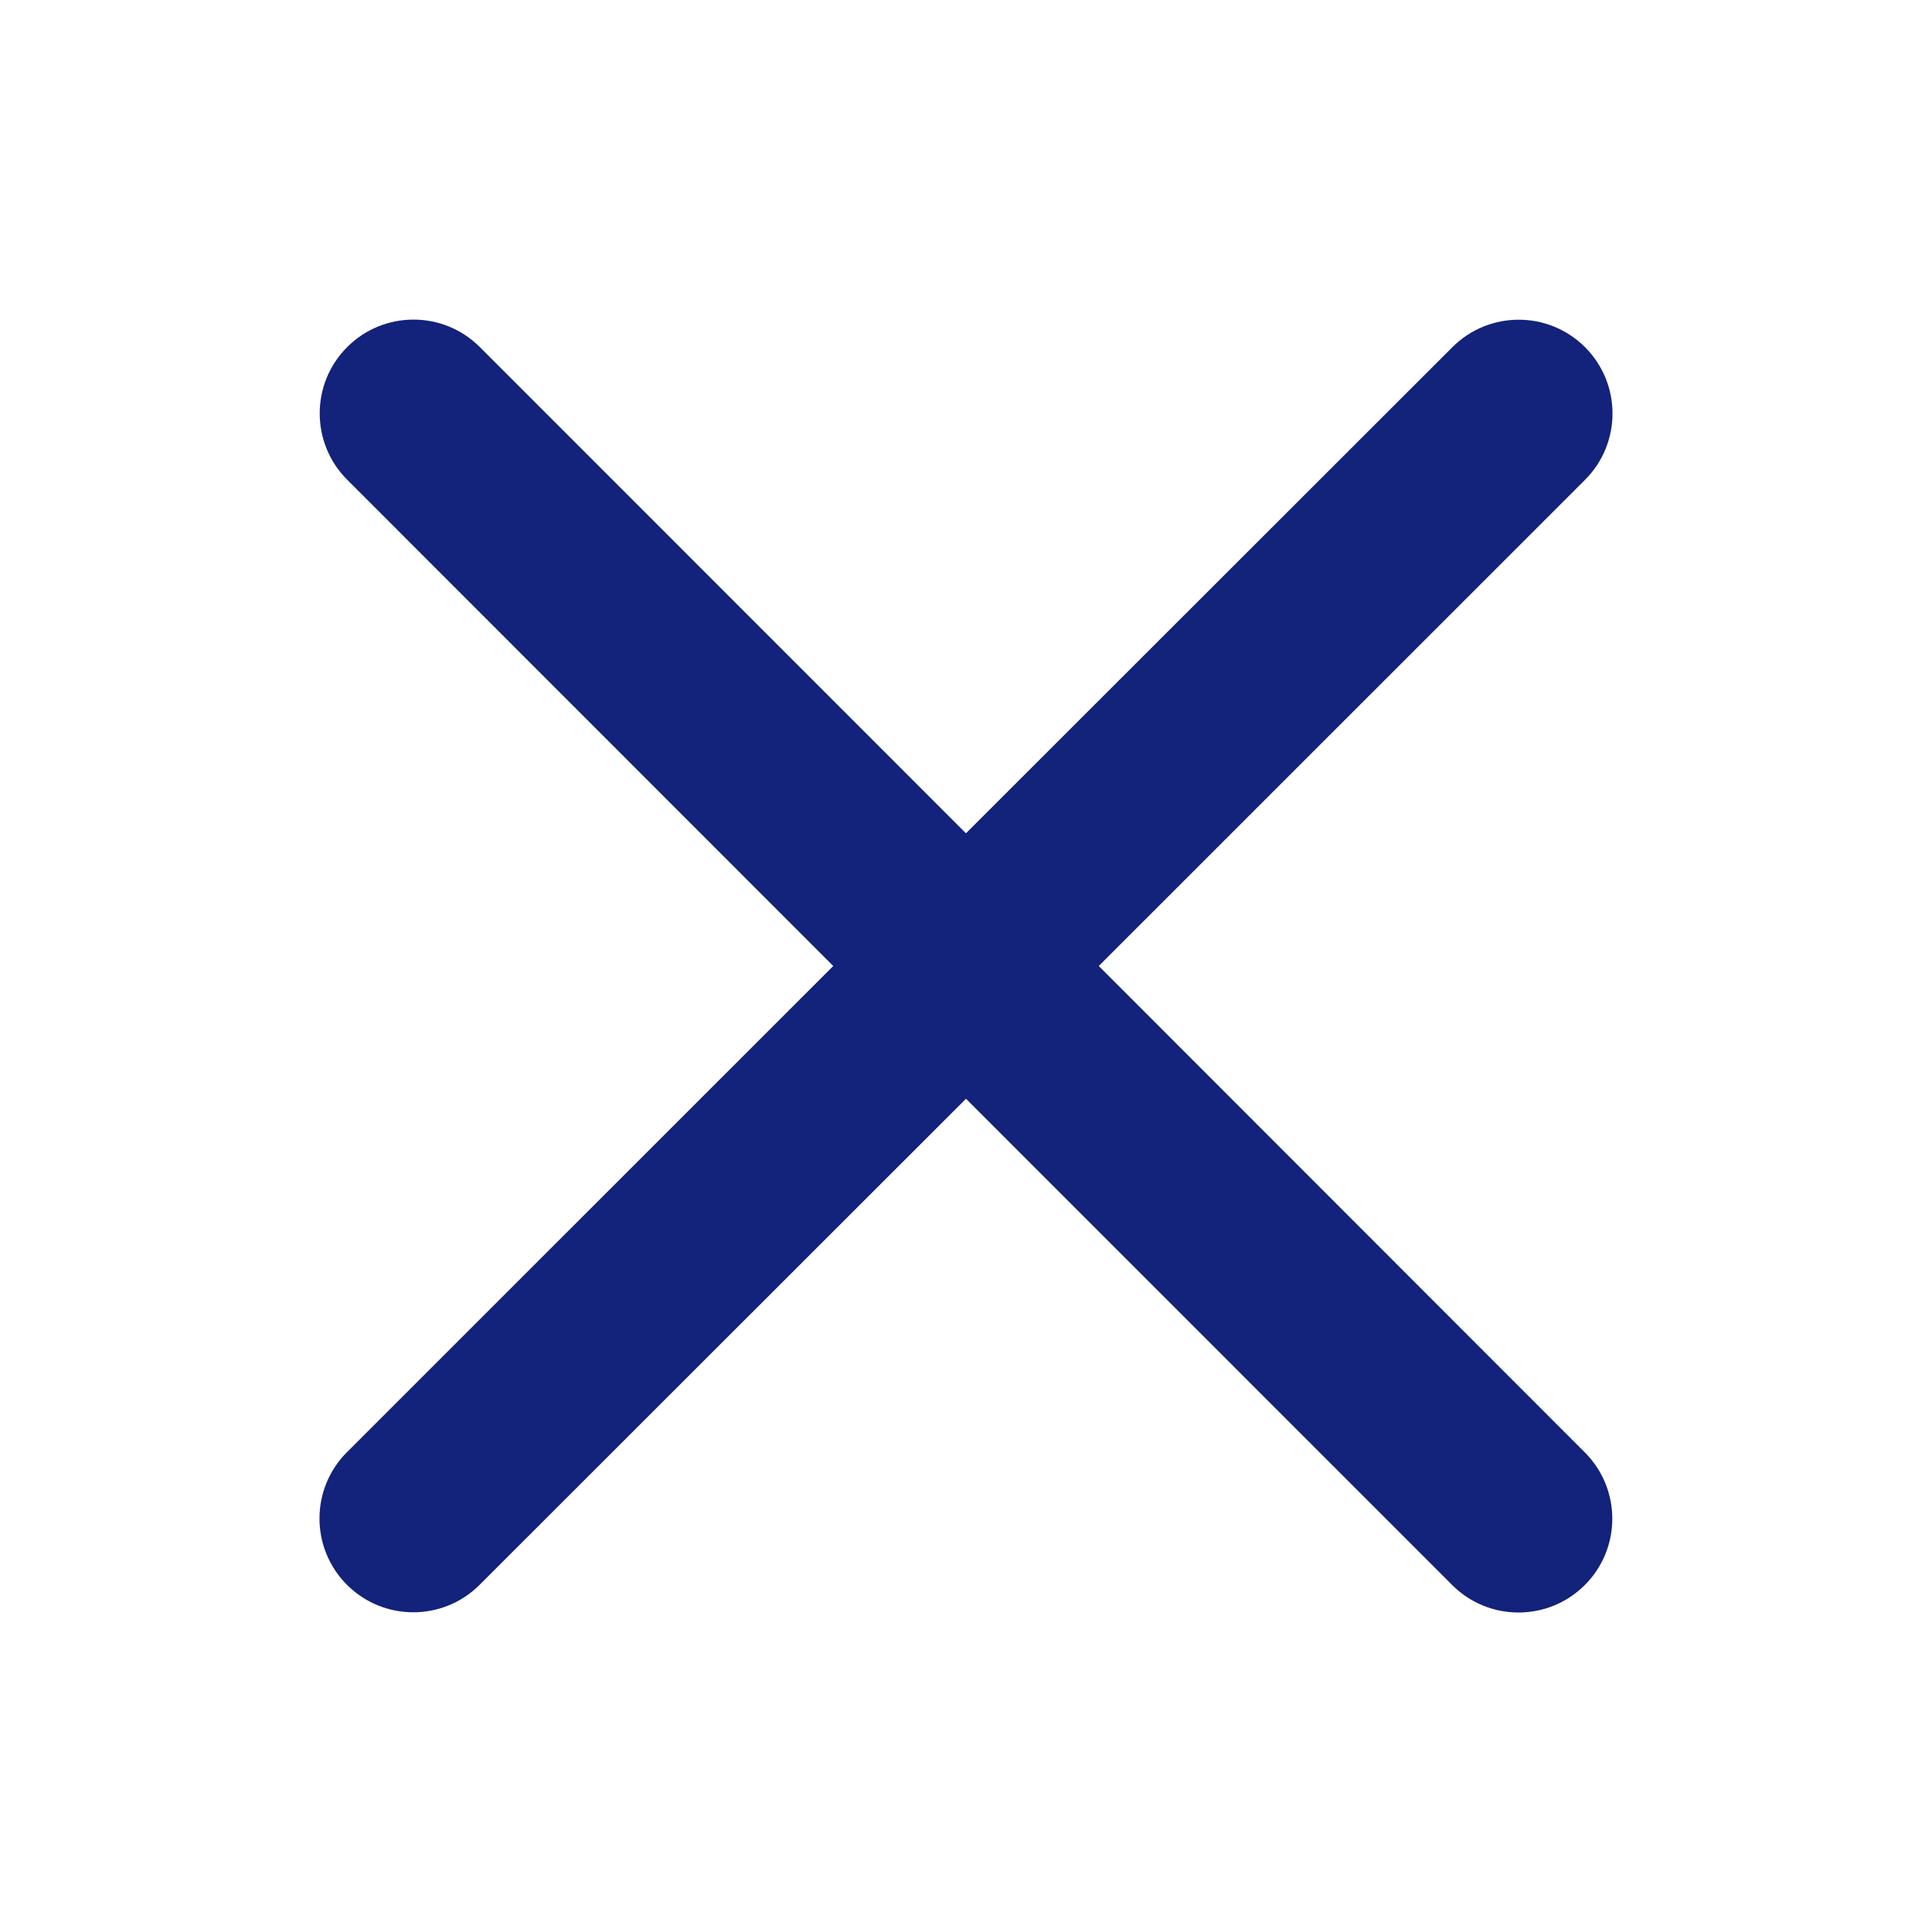
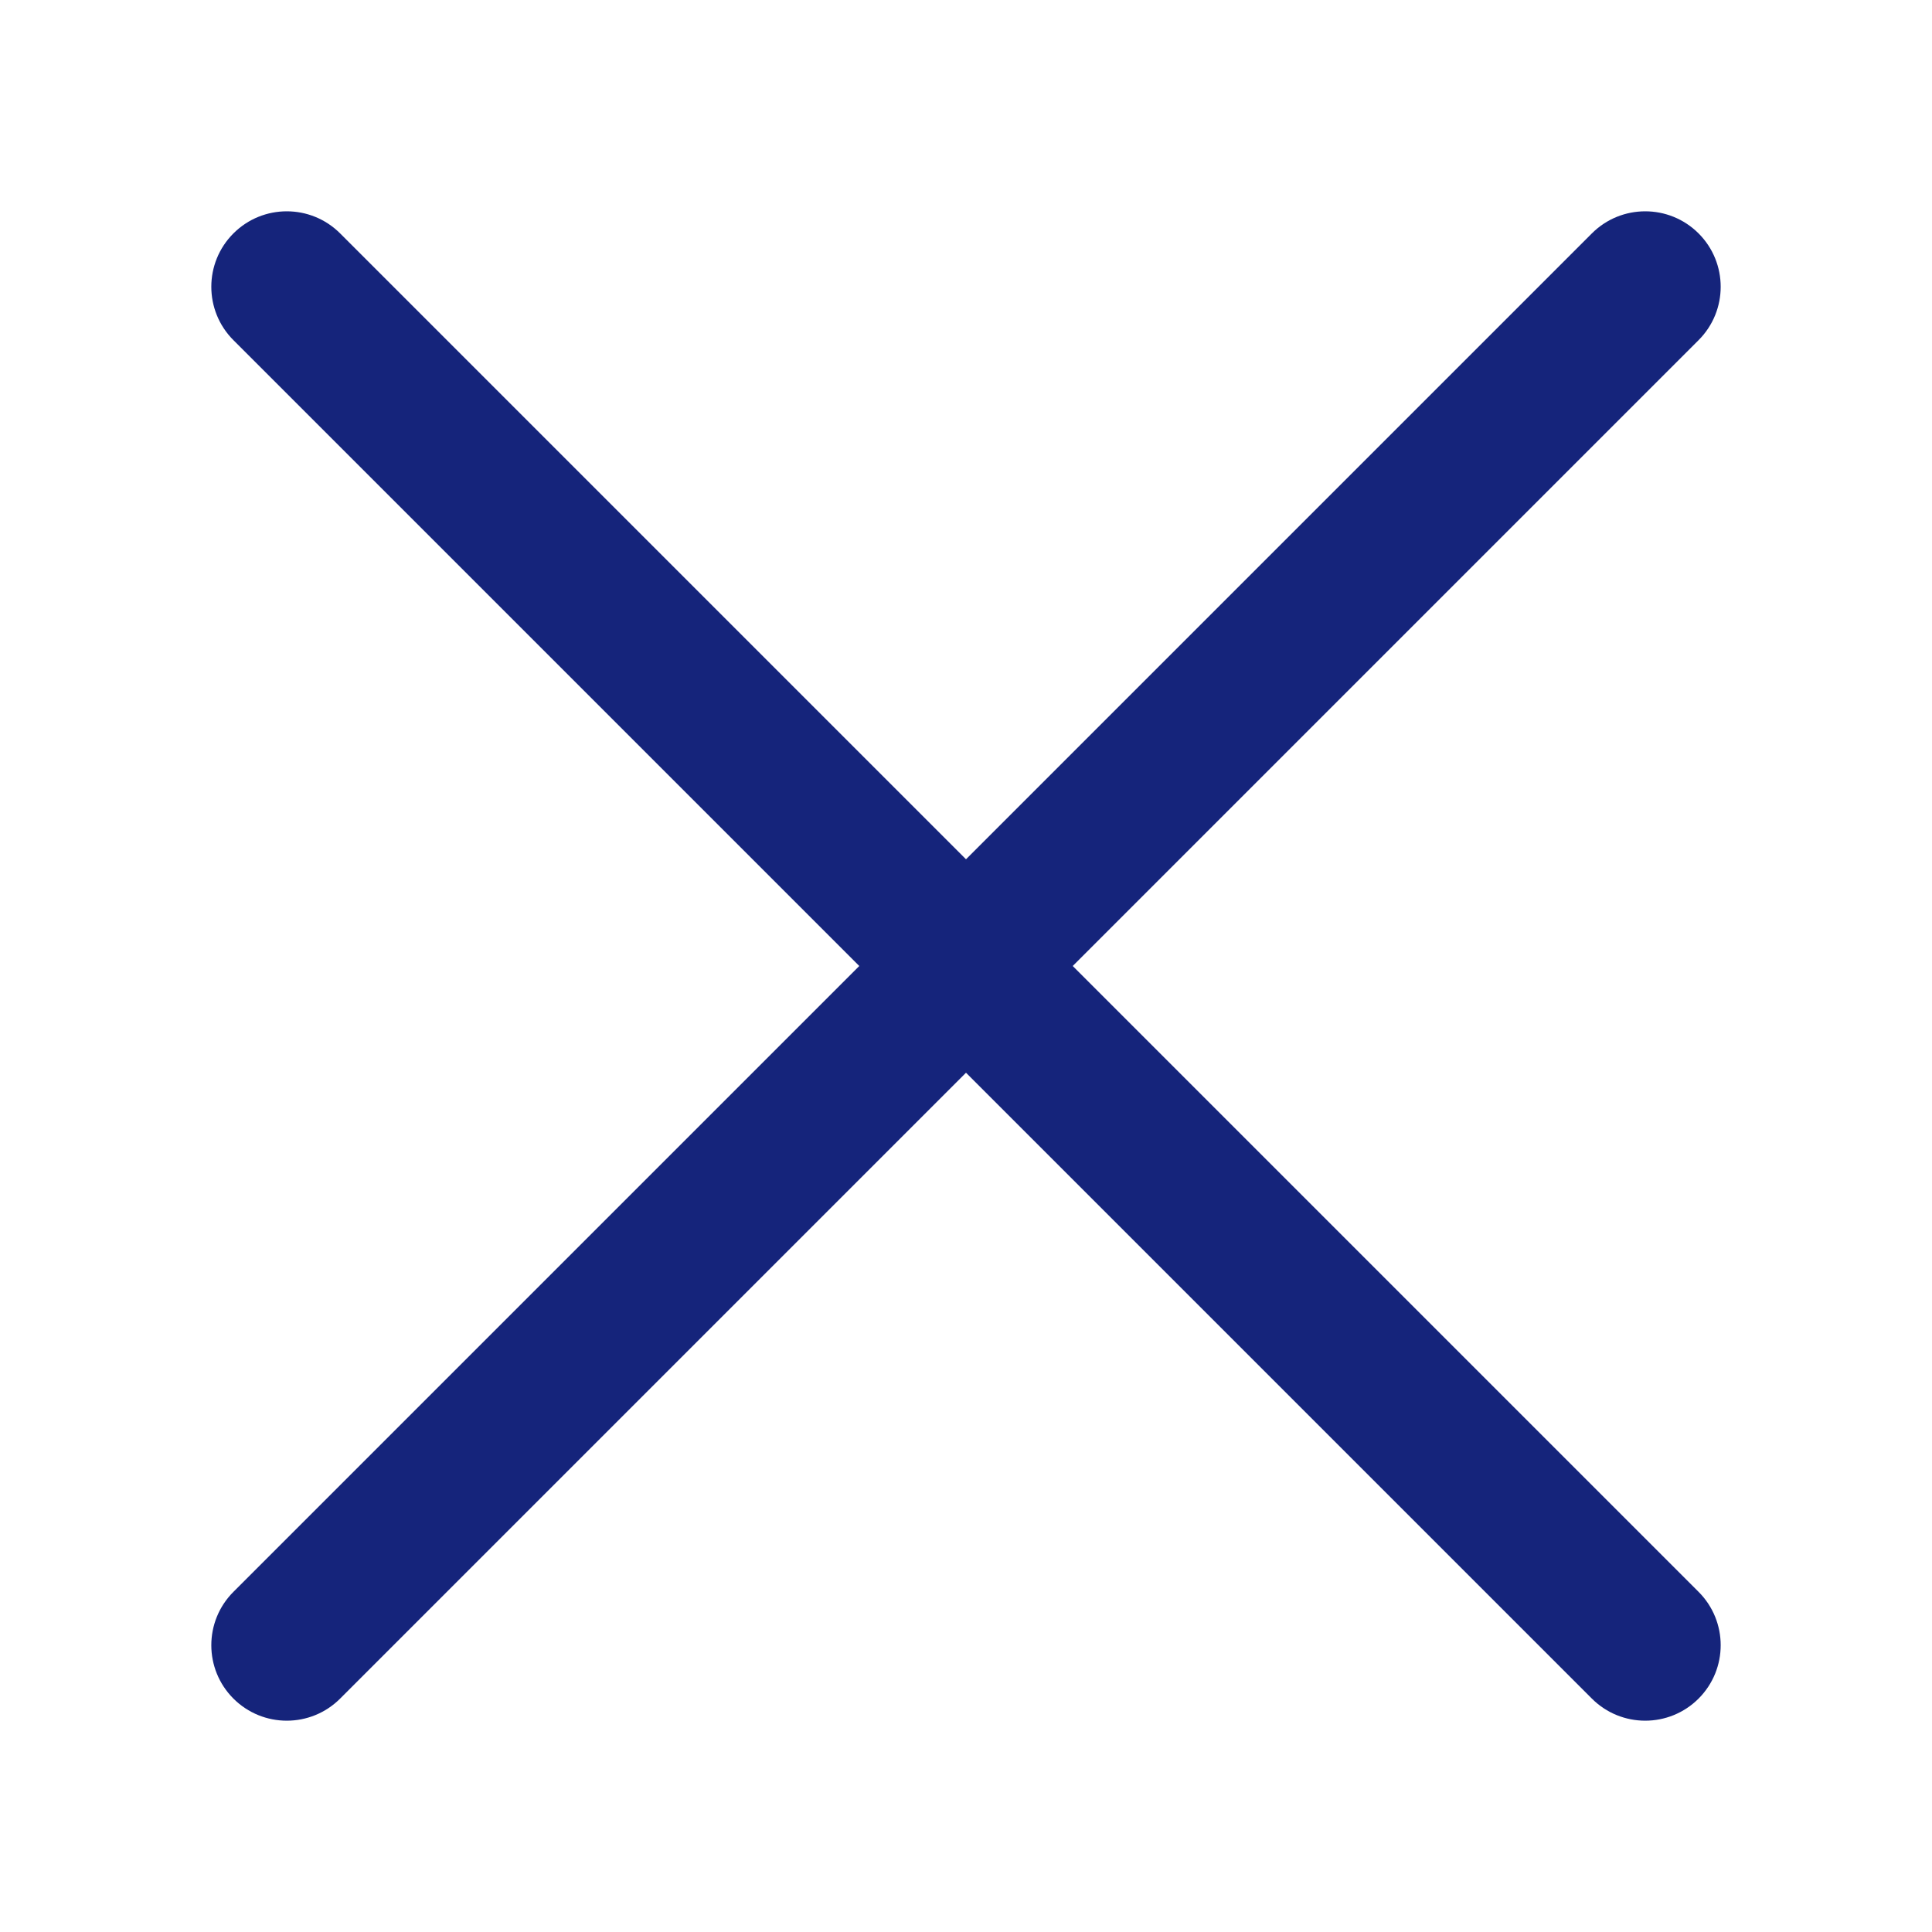
- <svg xmlns="http://www.w3.org/2000/svg" class="icon" width="200px" height="200.00px" viewBox="0 0 1024 1024" version="1.1">
-   <path d="M512 441.693L254.322 183.956a49.714 49.714 0 1 0-70.307 70.307L441.635 512l-257.736 257.678a49.714 49.714 0 1 0 70.307 70.307L512 582.365l257.678 257.736a49.714 49.714 0 1 0 70.307-70.307L582.365 512l257.736-257.678a49.714 49.714 0 1 0-70.307-70.307L512 441.635z" fill="#13227a" />
+ <svg xmlns="http://www.w3.org/2000/svg" t="1549543228417" class="icon" style="" viewBox="0 0 1024 1024" version="1.1" p-id="898" width="200" height="200">
+   <defs>
+     <style type="text/css" />
+   </defs>
+   <path d="M512 455.431l331.716-331.715c15.62-15.621 40.947-15.621 56.568 0 15.621 15.62 15.621 40.947 0 56.568L568.57 512l331.715 331.716c15.621 15.62 15.621 40.947 0 56.568-15.62 15.621-40.947 15.621-56.568 0L512 568.57 180.284 900.284c-15.62 15.621-40.947 15.621-56.568 0-15.621-15.62-15.621-40.947 0-56.568L455.43 512 123.716 180.284c-15.621-15.62-15.621-40.947 0-56.568 15.62-15.621 40.947-15.621 56.568 0L512 455.43z" p-id="899" fill="#15247b" />
</svg>
